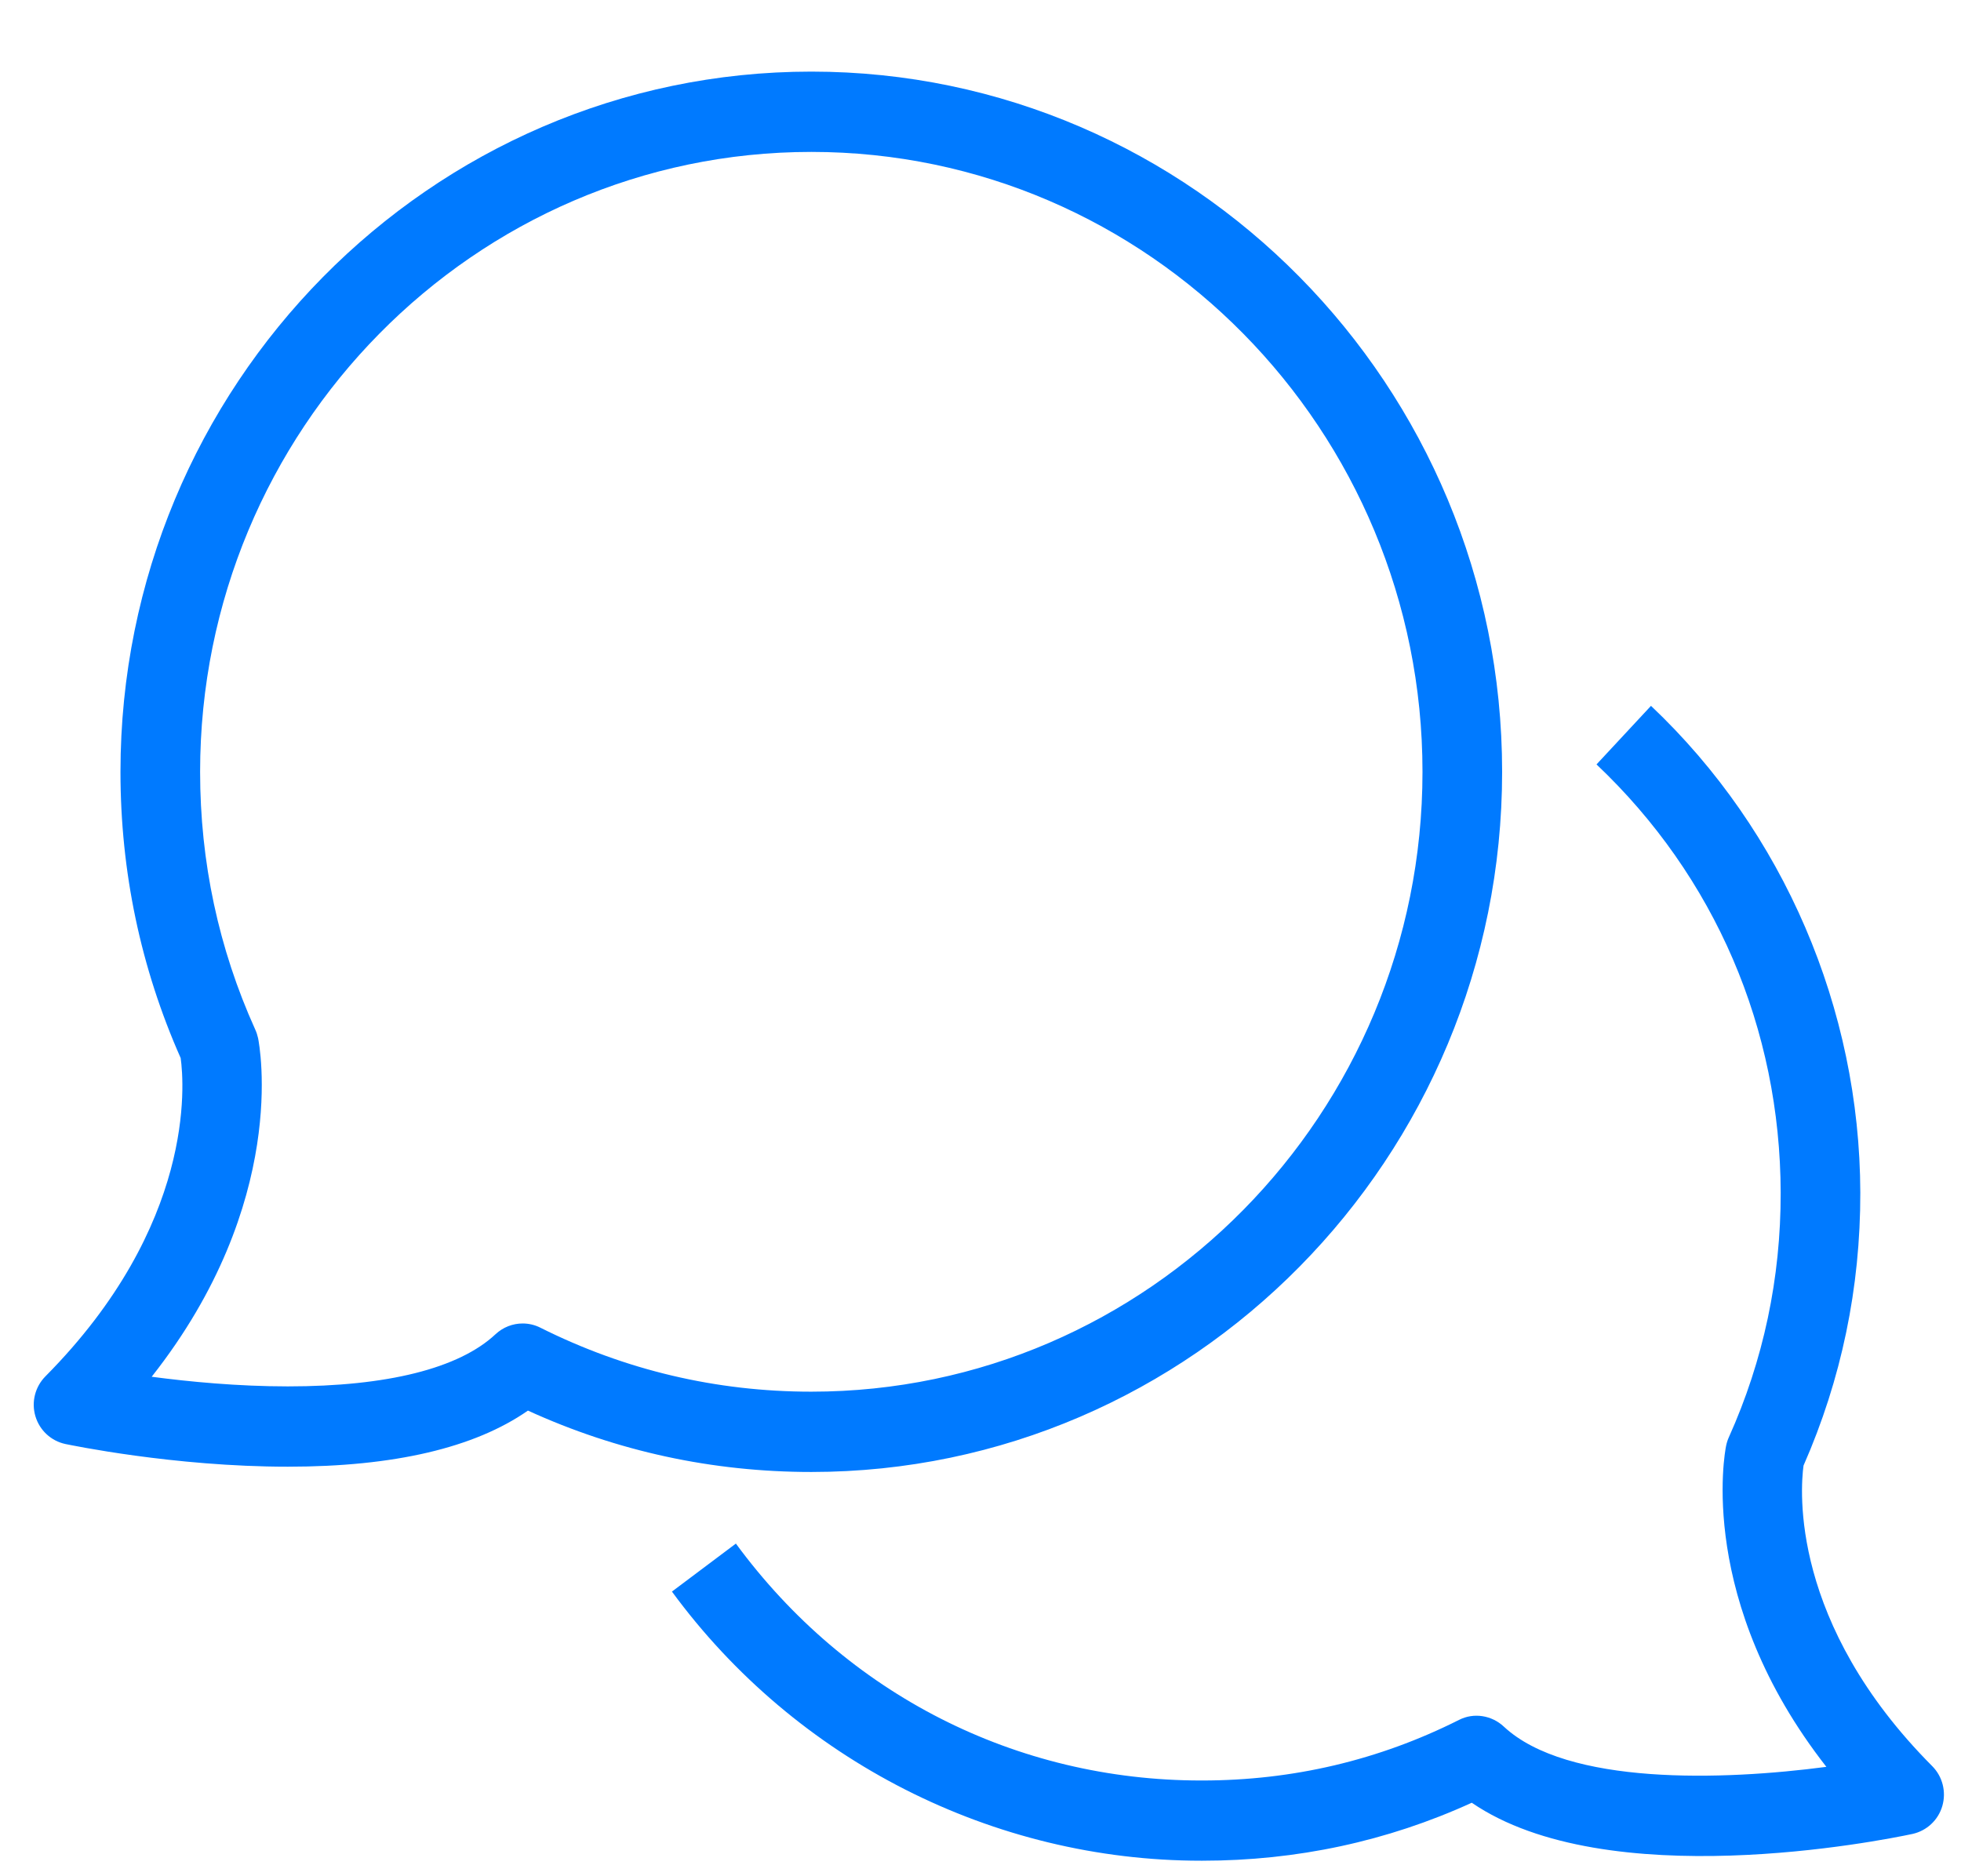
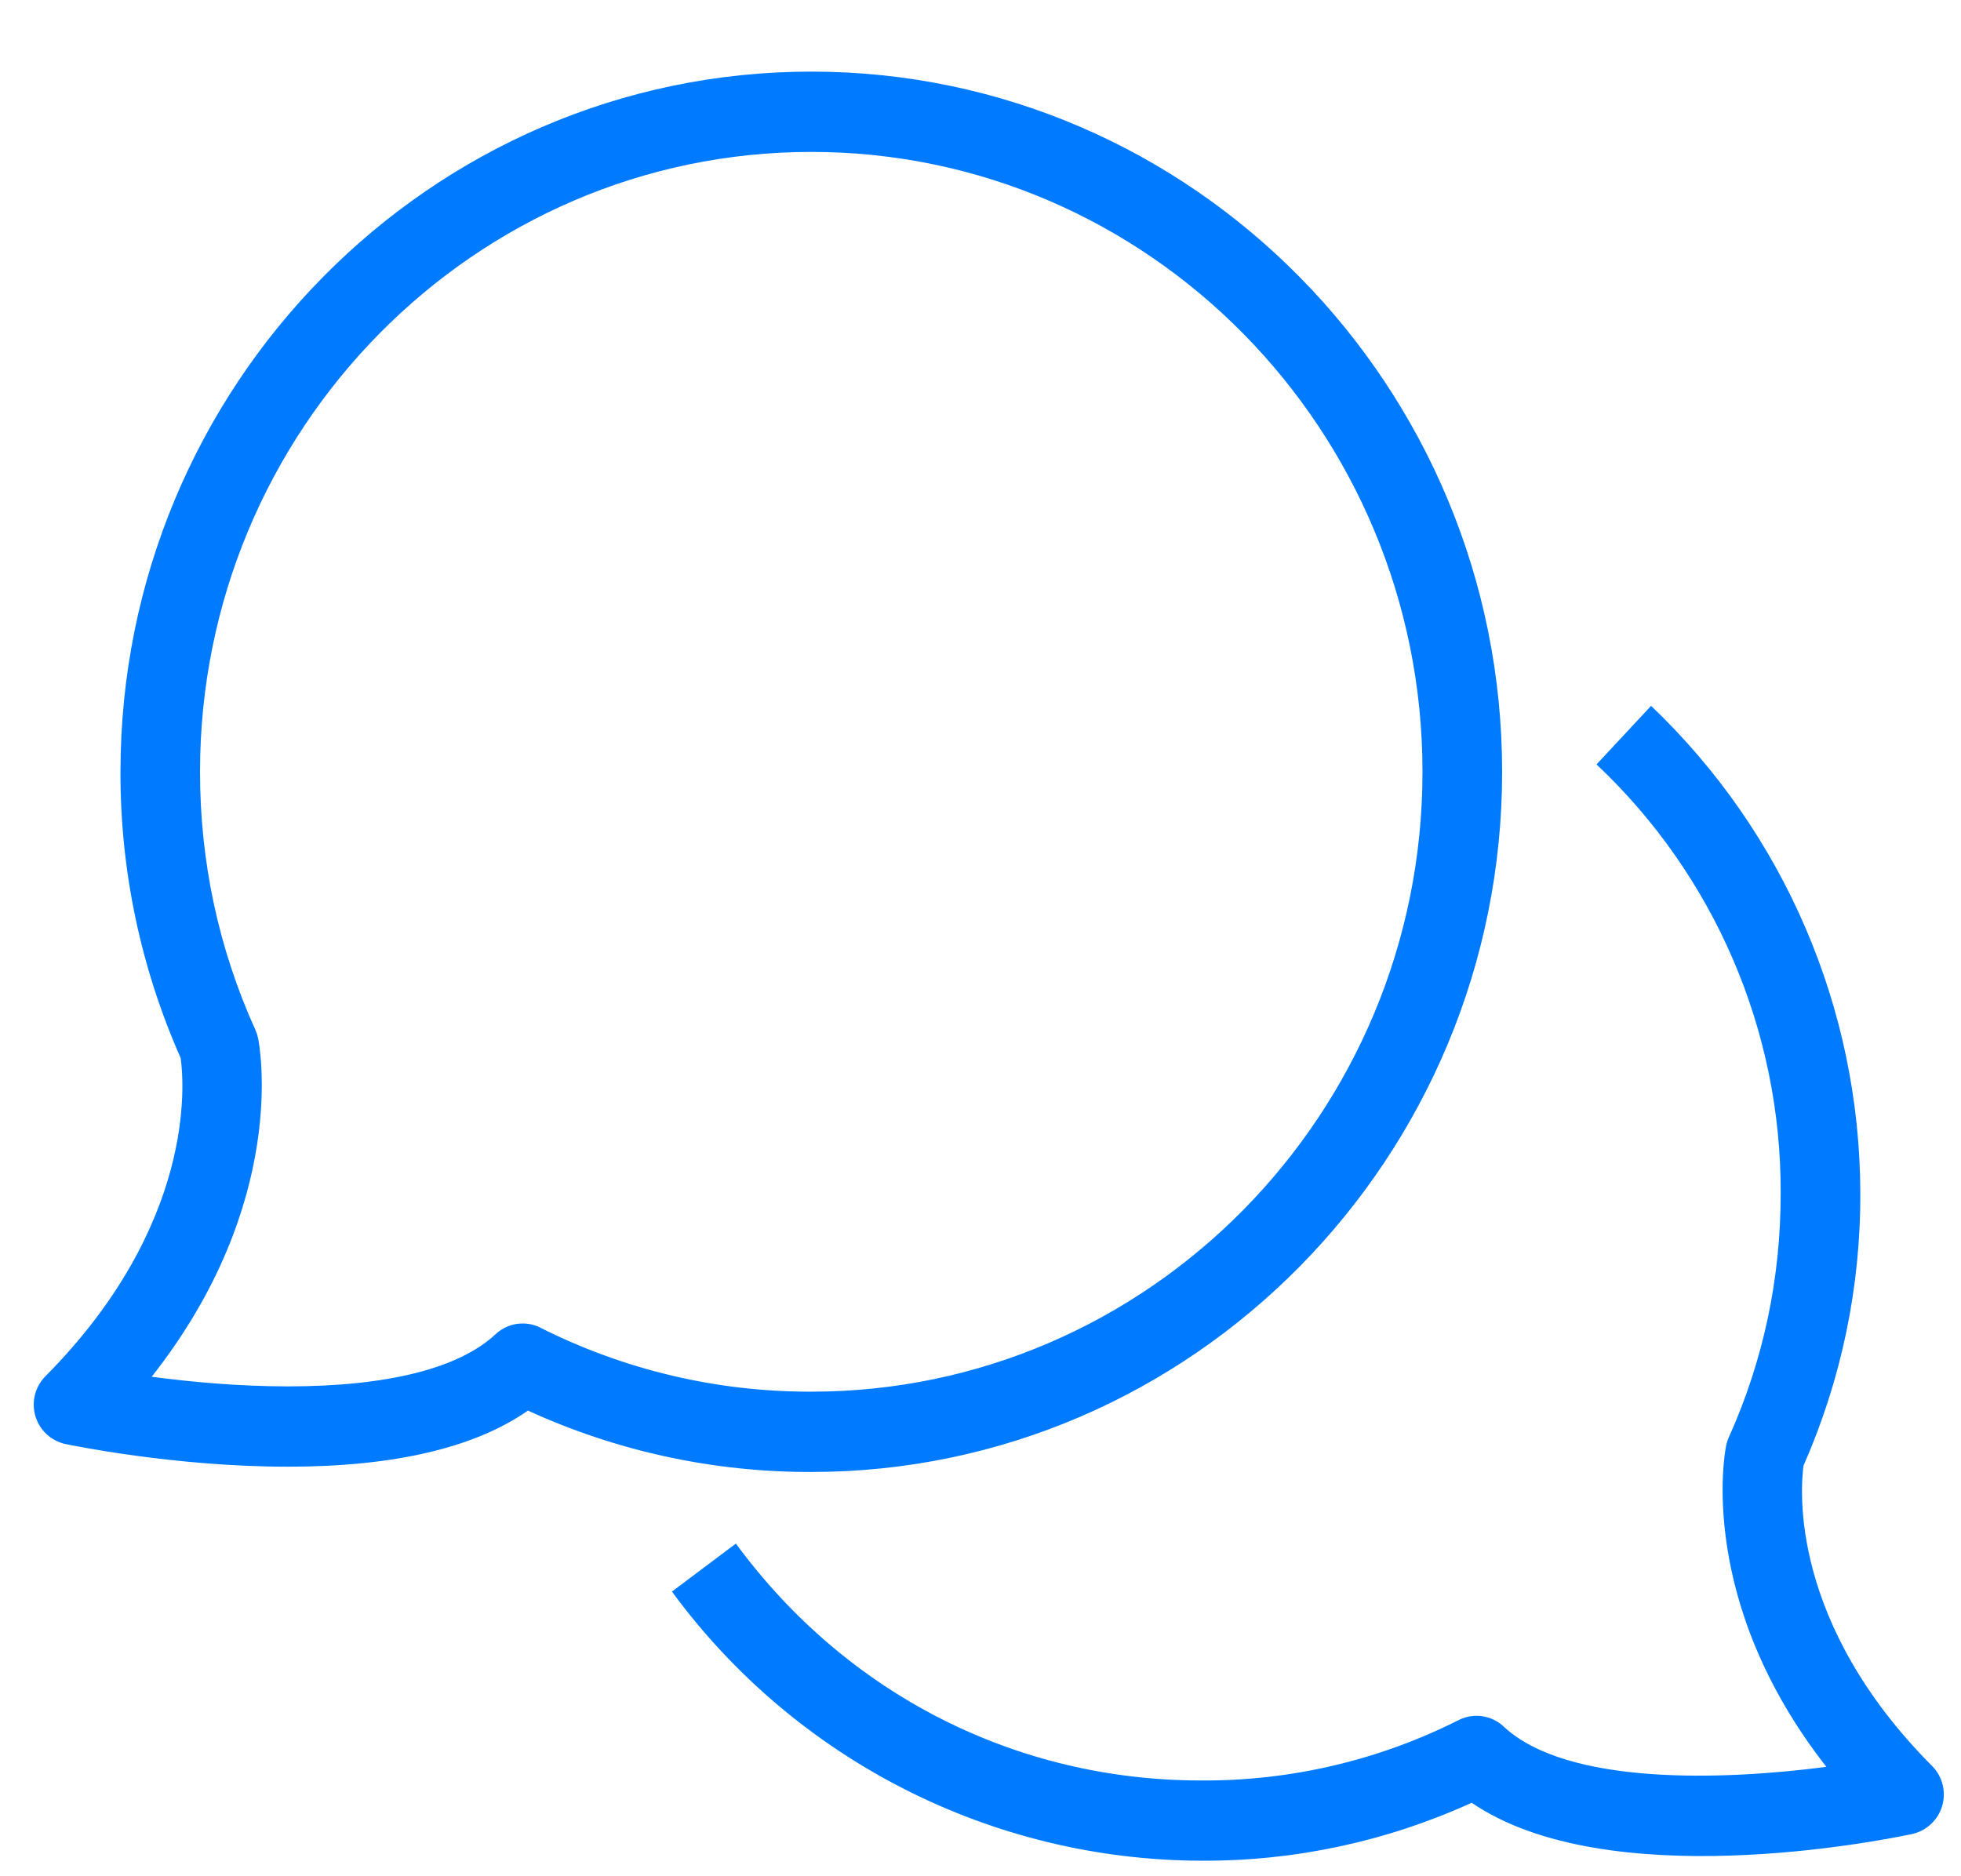
- <svg xmlns="http://www.w3.org/2000/svg" width="23px" height="22px" viewBox="0 0 23 22" version="1.1">
-   <g id="conversations_icon" stroke="none" stroke-width="1" fill="none" fill-rule="evenodd">
-     <g id="conversations-icon" fill="#007AFF">
-       <path d="M14.087,21.827 C11.654,21.827 9.335,20.653 7.881,18.67 L8.631,18.107 C9.929,19.875 11.917,20.886 14.087,20.886 L14.101,20.886 C15.159,20.886 16.172,20.649 17.113,20.175 C17.286,20.087 17.496,20.121 17.638,20.254 C18.381,20.947 20.208,20.886 21.421,20.726 C19.901,18.783 20.228,17.042 20.245,16.96 C20.252,16.926 20.262,16.893 20.277,16.86 C20.683,15.957 20.887,14.992 20.885,13.992 C20.881,12.066 20.114,10.282 18.725,8.967 L19.364,8.28 C20.92,9.752 21.814,11.834 21.819,13.99 C21.821,15.105 21.597,16.182 21.153,17.192 C21.115,17.474 20.994,19.042 22.663,20.718 C22.784,20.84 22.829,21.019 22.781,21.185 C22.733,21.351 22.598,21.476 22.431,21.513 C22.051,21.594 18.846,22.231 17.262,21.147 C16.268,21.601 15.206,21.827 14.103,21.827 L14.087,21.827 Z" id="Fill-1" />
-       <path d="M6.13,15.525 C6.2,15.525 6.272,15.541 6.337,15.574 C7.331,16.072 8.4,16.325 9.516,16.325 C13.469,16.325 16.684,13.063 16.684,9.054 C16.684,5.044 13.469,1.782 9.516,1.782 C5.563,1.782 2.347,5.044 2.347,9.054 C2.347,10.11 2.564,11.127 2.994,12.078 C3.009,12.11 3.019,12.144 3.027,12.178 C3.044,12.263 3.394,14.101 1.779,16.15 C2.217,16.208 2.788,16.263 3.376,16.263 C4.542,16.263 5.384,16.052 5.812,15.651 C5.901,15.568 6.015,15.525 6.13,15.525 M9.516,17.267 C8.355,17.267 7.238,17.025 6.192,16.547 C5.565,16.984 4.62,17.205 3.376,17.205 L3.376,17.205 C2.035,17.205 0.818,16.949 0.767,16.939 C0.599,16.903 0.464,16.778 0.415,16.612 C0.366,16.446 0.412,16.267 0.533,16.145 C2.293,14.369 2.161,12.711 2.119,12.411 C1.65,11.353 1.413,10.224 1.413,9.054 C1.413,4.525 5.048,0.84 9.516,0.84 C13.983,0.84 17.618,4.525 17.618,9.054 C17.618,13.582 13.983,17.267 9.516,17.267" id="Fill-4" />
-     </g>
+ <svg xmlns="http://www.w3.org/2000/svg" width="23" height="22" viewBox="0 0 23 22">
+   <g fill="#007AFF" fill-rule="evenodd">
+     <path d="M14.087 21.827a7.724 7.724 0 0 1-6.206-3.157l.75-.563c1.298 1.768 3.286 2.779 5.456 2.779h.014a6.62 6.62 0 0 0 3.012-.711.465.465 0 0 1 .525.08c.743.692 2.57.63 3.783.471-1.52-1.943-1.193-3.684-1.176-3.766a.479.479 0 0 1 .032-.1c.406-.903.61-1.868.608-2.868a6.873 6.873 0 0 0-2.16-5.025l.64-.687a7.916 7.916 0 0 1 2.454 5.71 7.854 7.854 0 0 1-.666 3.202c-.038.282-.16 1.85 1.51 3.526a.475.475 0 0 1-.232.795c-.38.081-3.585.718-5.17-.366a7.537 7.537 0 0 1-3.158.68h-.016z" />
+     <path d="M6.13 15.525c.07 0 .142.016.207.049a7.02 7.02 0 0 0 3.179.751c3.953 0 7.168-3.262 7.168-7.271 0-4.01-3.215-7.272-7.168-7.272-3.953 0-7.17 3.262-7.17 7.272 0 1.056.218 2.073.648 3.024a.494.494 0 0 1 .033.1c.017.085.367 1.923-1.248 3.972.438.058 1.01.113 1.597.113 1.166 0 2.008-.211 2.436-.612a.465.465 0 0 1 .318-.126m3.386 1.742a7.937 7.937 0 0 1-3.324-.72c-.627.437-1.572.658-2.816.658-1.34 0-2.558-.256-2.61-.266a.473.473 0 0 1-.234-.794c1.761-1.776 1.629-3.434 1.587-3.734a8.233 8.233 0 0 1-.706-3.357C1.413 4.525 5.048.84 9.516.84c4.467 0 8.102 3.685 8.102 8.214 0 4.528-3.635 8.213-8.102 8.213" />
  </g>
</svg>
